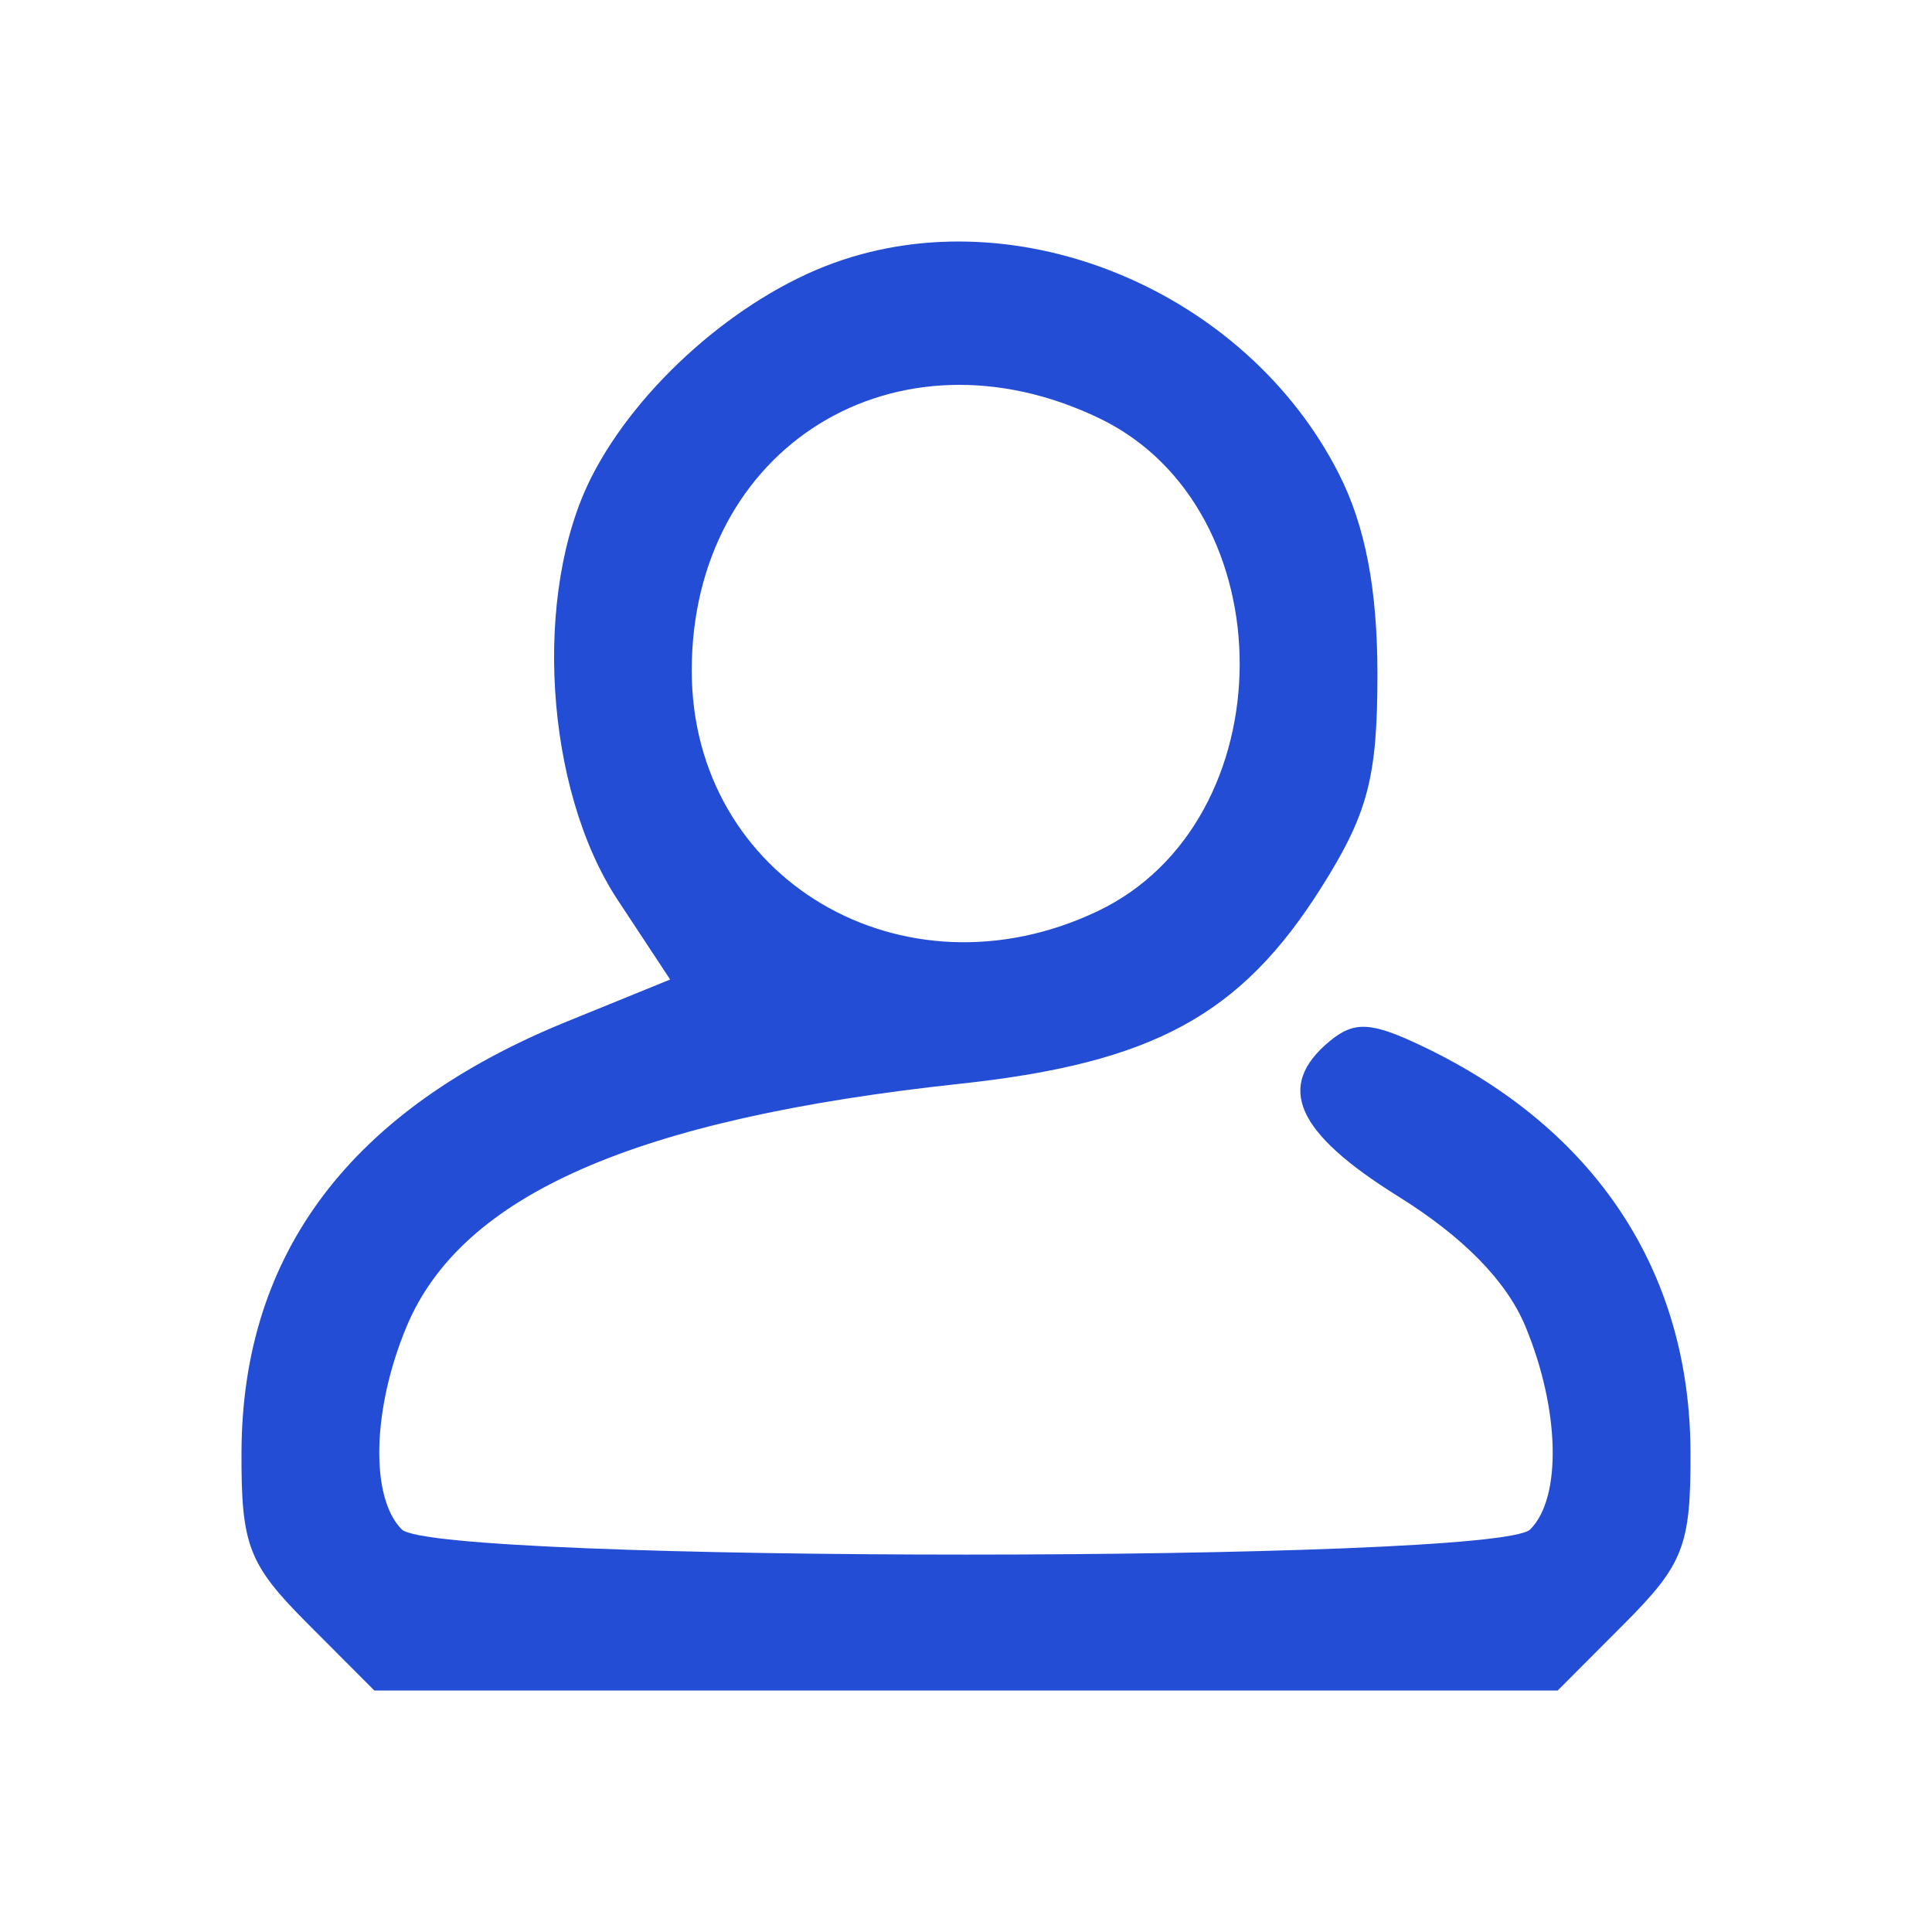
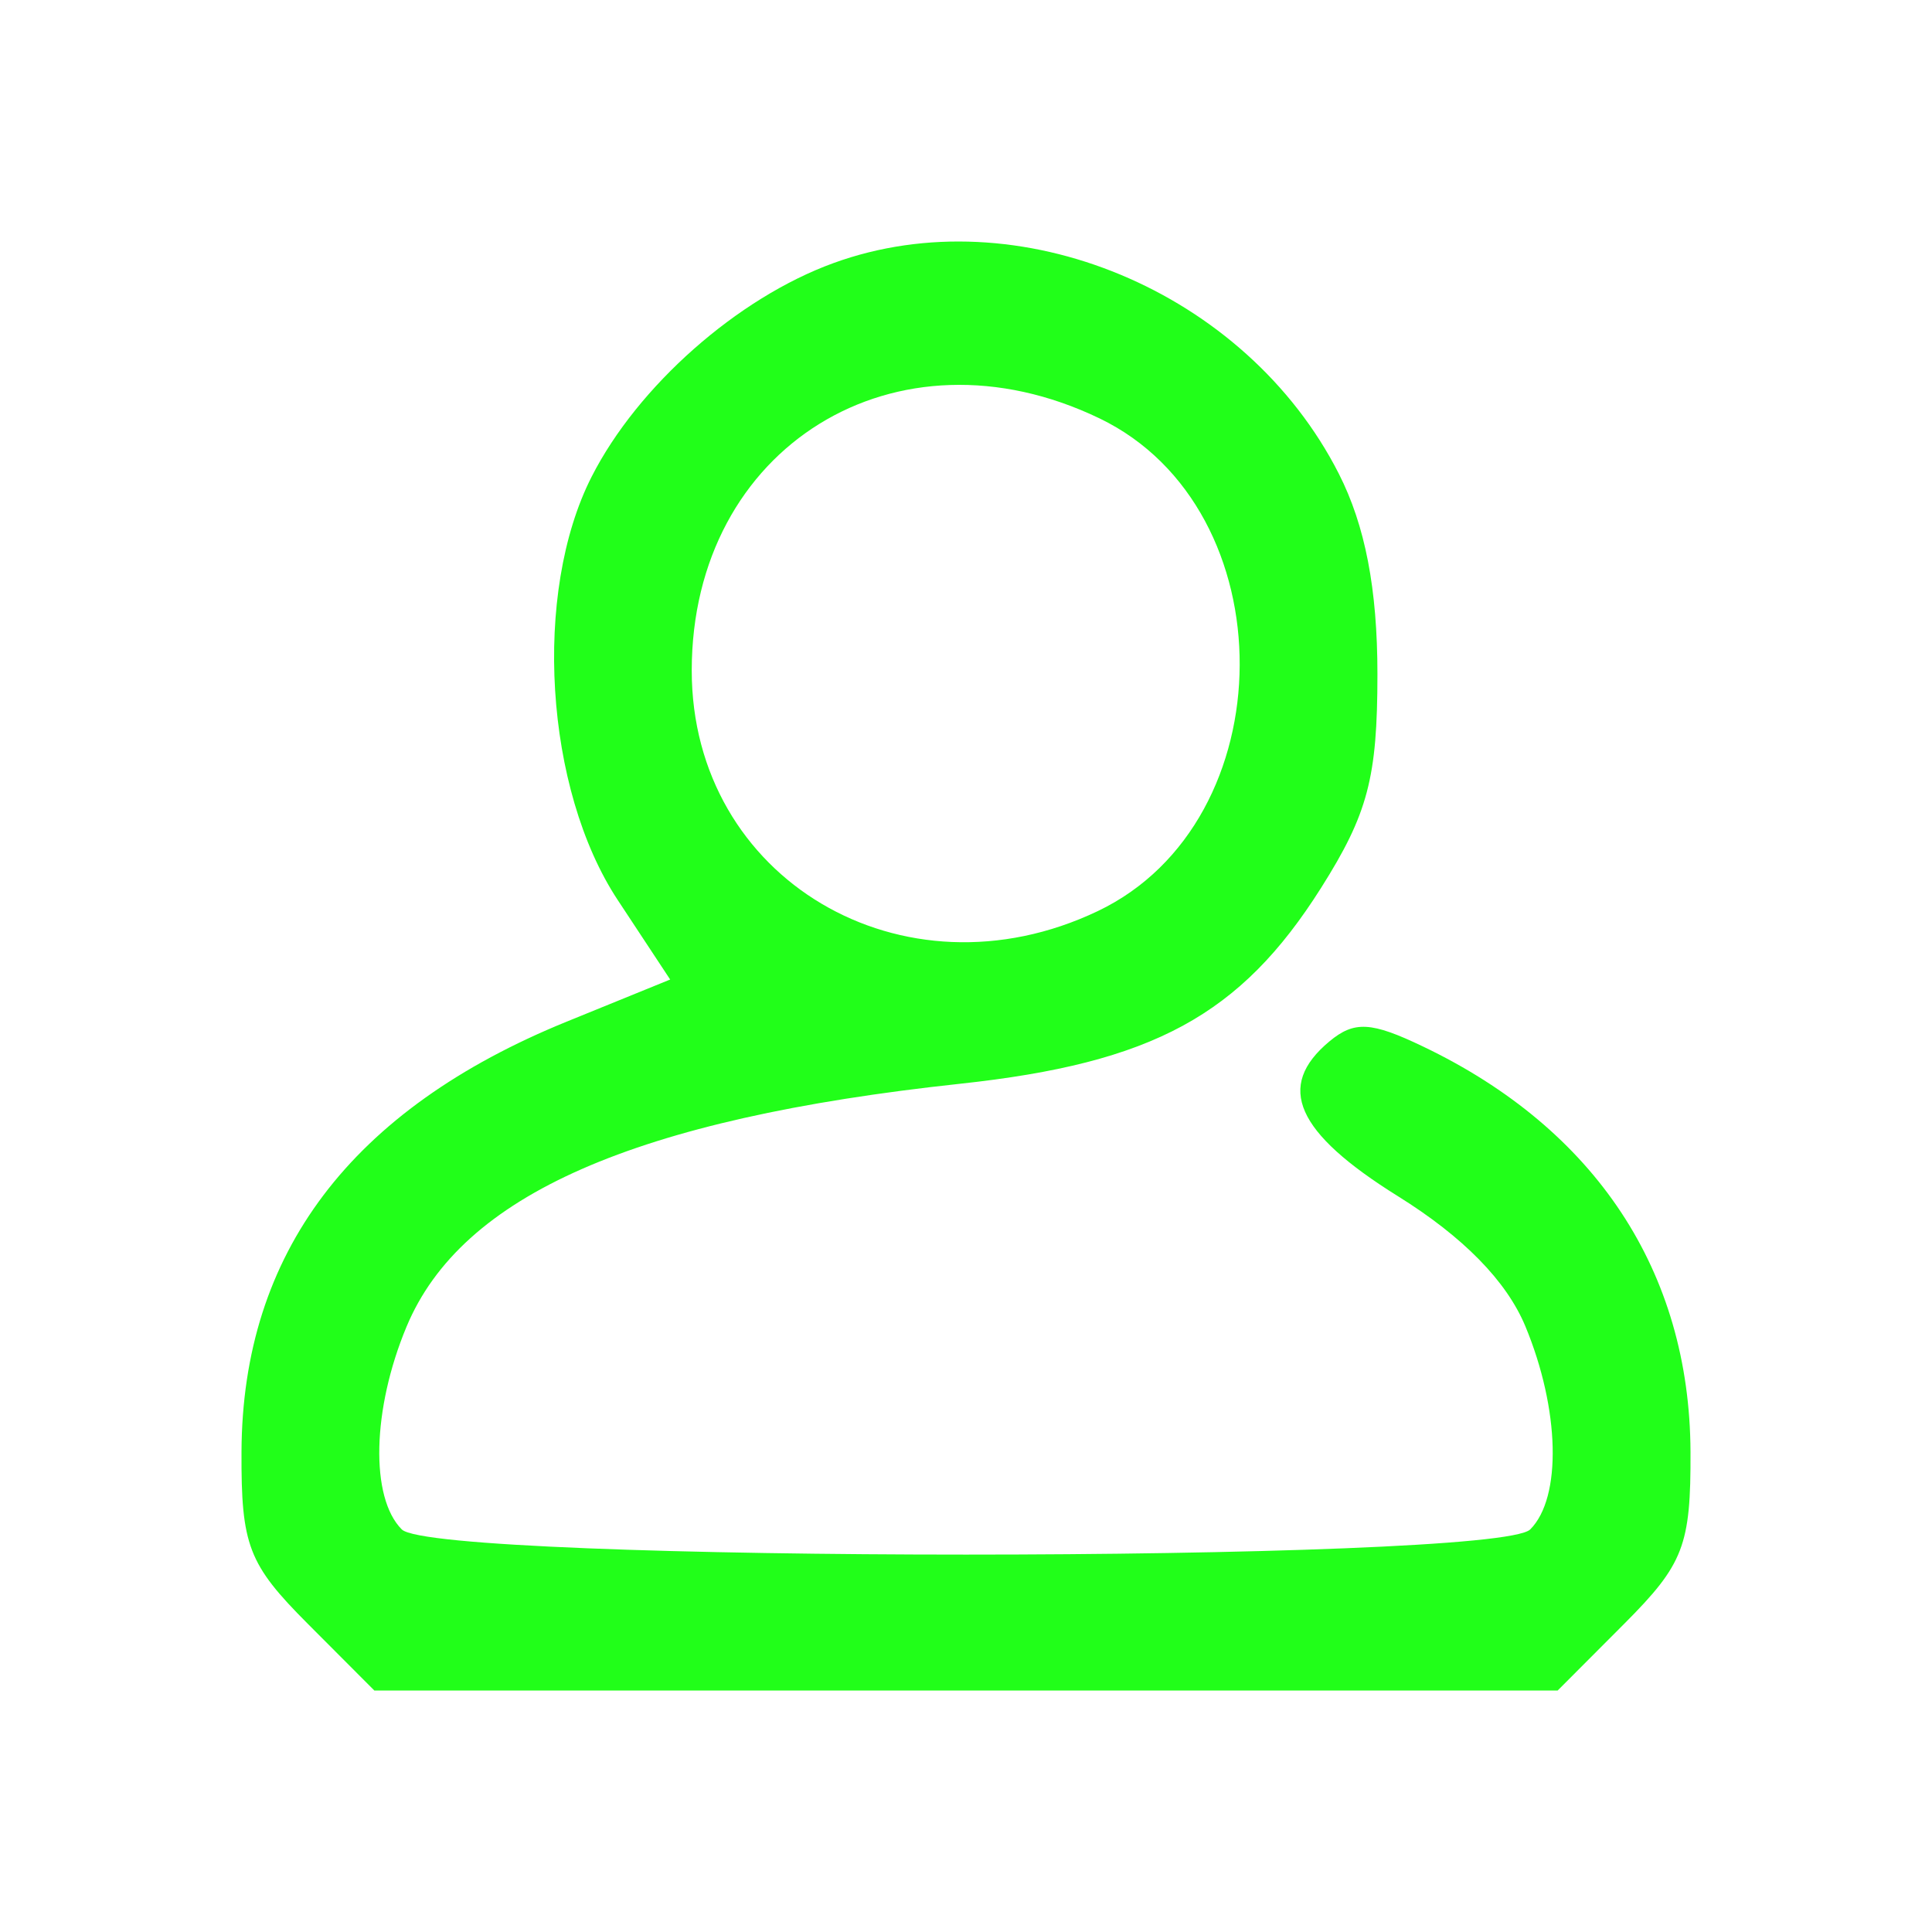
<svg xmlns="http://www.w3.org/2000/svg" width="32" height="32" viewBox="0 0 24 24" fill="none">
-   <path fill-rule="evenodd" clip-rule="evenodd" d="M10.354 3.268C9.161 3.701 7.923 4.795 7.35 5.921C6.615 7.364 6.766 9.805 7.674 11.181L8.325 12.168L7.04 12.691C4.36 13.782 3.01 15.567 3 18.035C2.995 19.198 3.085 19.431 3.822 20.17L4.65 21H12H19.35L20.178 20.17C20.915 19.431 21.005 19.198 21 18.035C20.991 15.796 19.822 14.025 17.677 13C17.033 12.691 16.823 12.68 16.514 12.937C15.843 13.496 16.097 14.069 17.366 14.86C18.177 15.365 18.714 15.913 18.948 16.474C19.377 17.506 19.404 18.603 19.009 18.999C18.593 19.416 5.407 19.416 4.991 18.999C4.597 18.604 4.622 17.507 5.05 16.481C5.732 14.845 7.887 13.898 11.925 13.463C14.319 13.205 15.409 12.614 16.41 11.031C16.992 10.11 17.111 9.661 17.111 8.375C17.111 7.316 16.959 6.529 16.631 5.884C15.476 3.614 12.646 2.434 10.354 3.268ZM13.66 5.198C15.992 6.323 15.976 10.205 13.635 11.319C11.215 12.471 8.593 10.917 8.593 8.33C8.593 5.551 11.133 3.98 13.66 5.198Z" fill="#234DD4" />
+   <path fill-rule="evenodd" clip-rule="evenodd" d="M10.354 3.268C9.161 3.701 7.923 4.795 7.35 5.921C6.615 7.364 6.766 9.805 7.674 11.181L8.325 12.168L7.04 12.691C4.36 13.782 3.01 15.567 3 18.035C2.995 19.198 3.085 19.431 3.822 20.17L4.65 21H12H19.35L20.178 20.17C20.915 19.431 21.005 19.198 21 18.035C20.991 15.796 19.822 14.025 17.677 13C17.033 12.691 16.823 12.68 16.514 12.937C15.843 13.496 16.097 14.069 17.366 14.86C18.177 15.365 18.714 15.913 18.948 16.474C19.377 17.506 19.404 18.603 19.009 18.999C18.593 19.416 5.407 19.416 4.991 18.999C4.597 18.604 4.622 17.507 5.05 16.481C5.732 14.845 7.887 13.898 11.925 13.463C14.319 13.205 15.409 12.614 16.41 11.031C16.992 10.11 17.111 9.661 17.111 8.375C17.111 7.316 16.959 6.529 16.631 5.884C15.476 3.614 12.646 2.434 10.354 3.268ZM13.66 5.198C15.992 6.323 15.976 10.205 13.635 11.319C11.215 12.471 8.593 10.917 8.593 8.33C8.593 5.551 11.133 3.98 13.66 5.198Z" fill="#21ff19" />
</svg>
